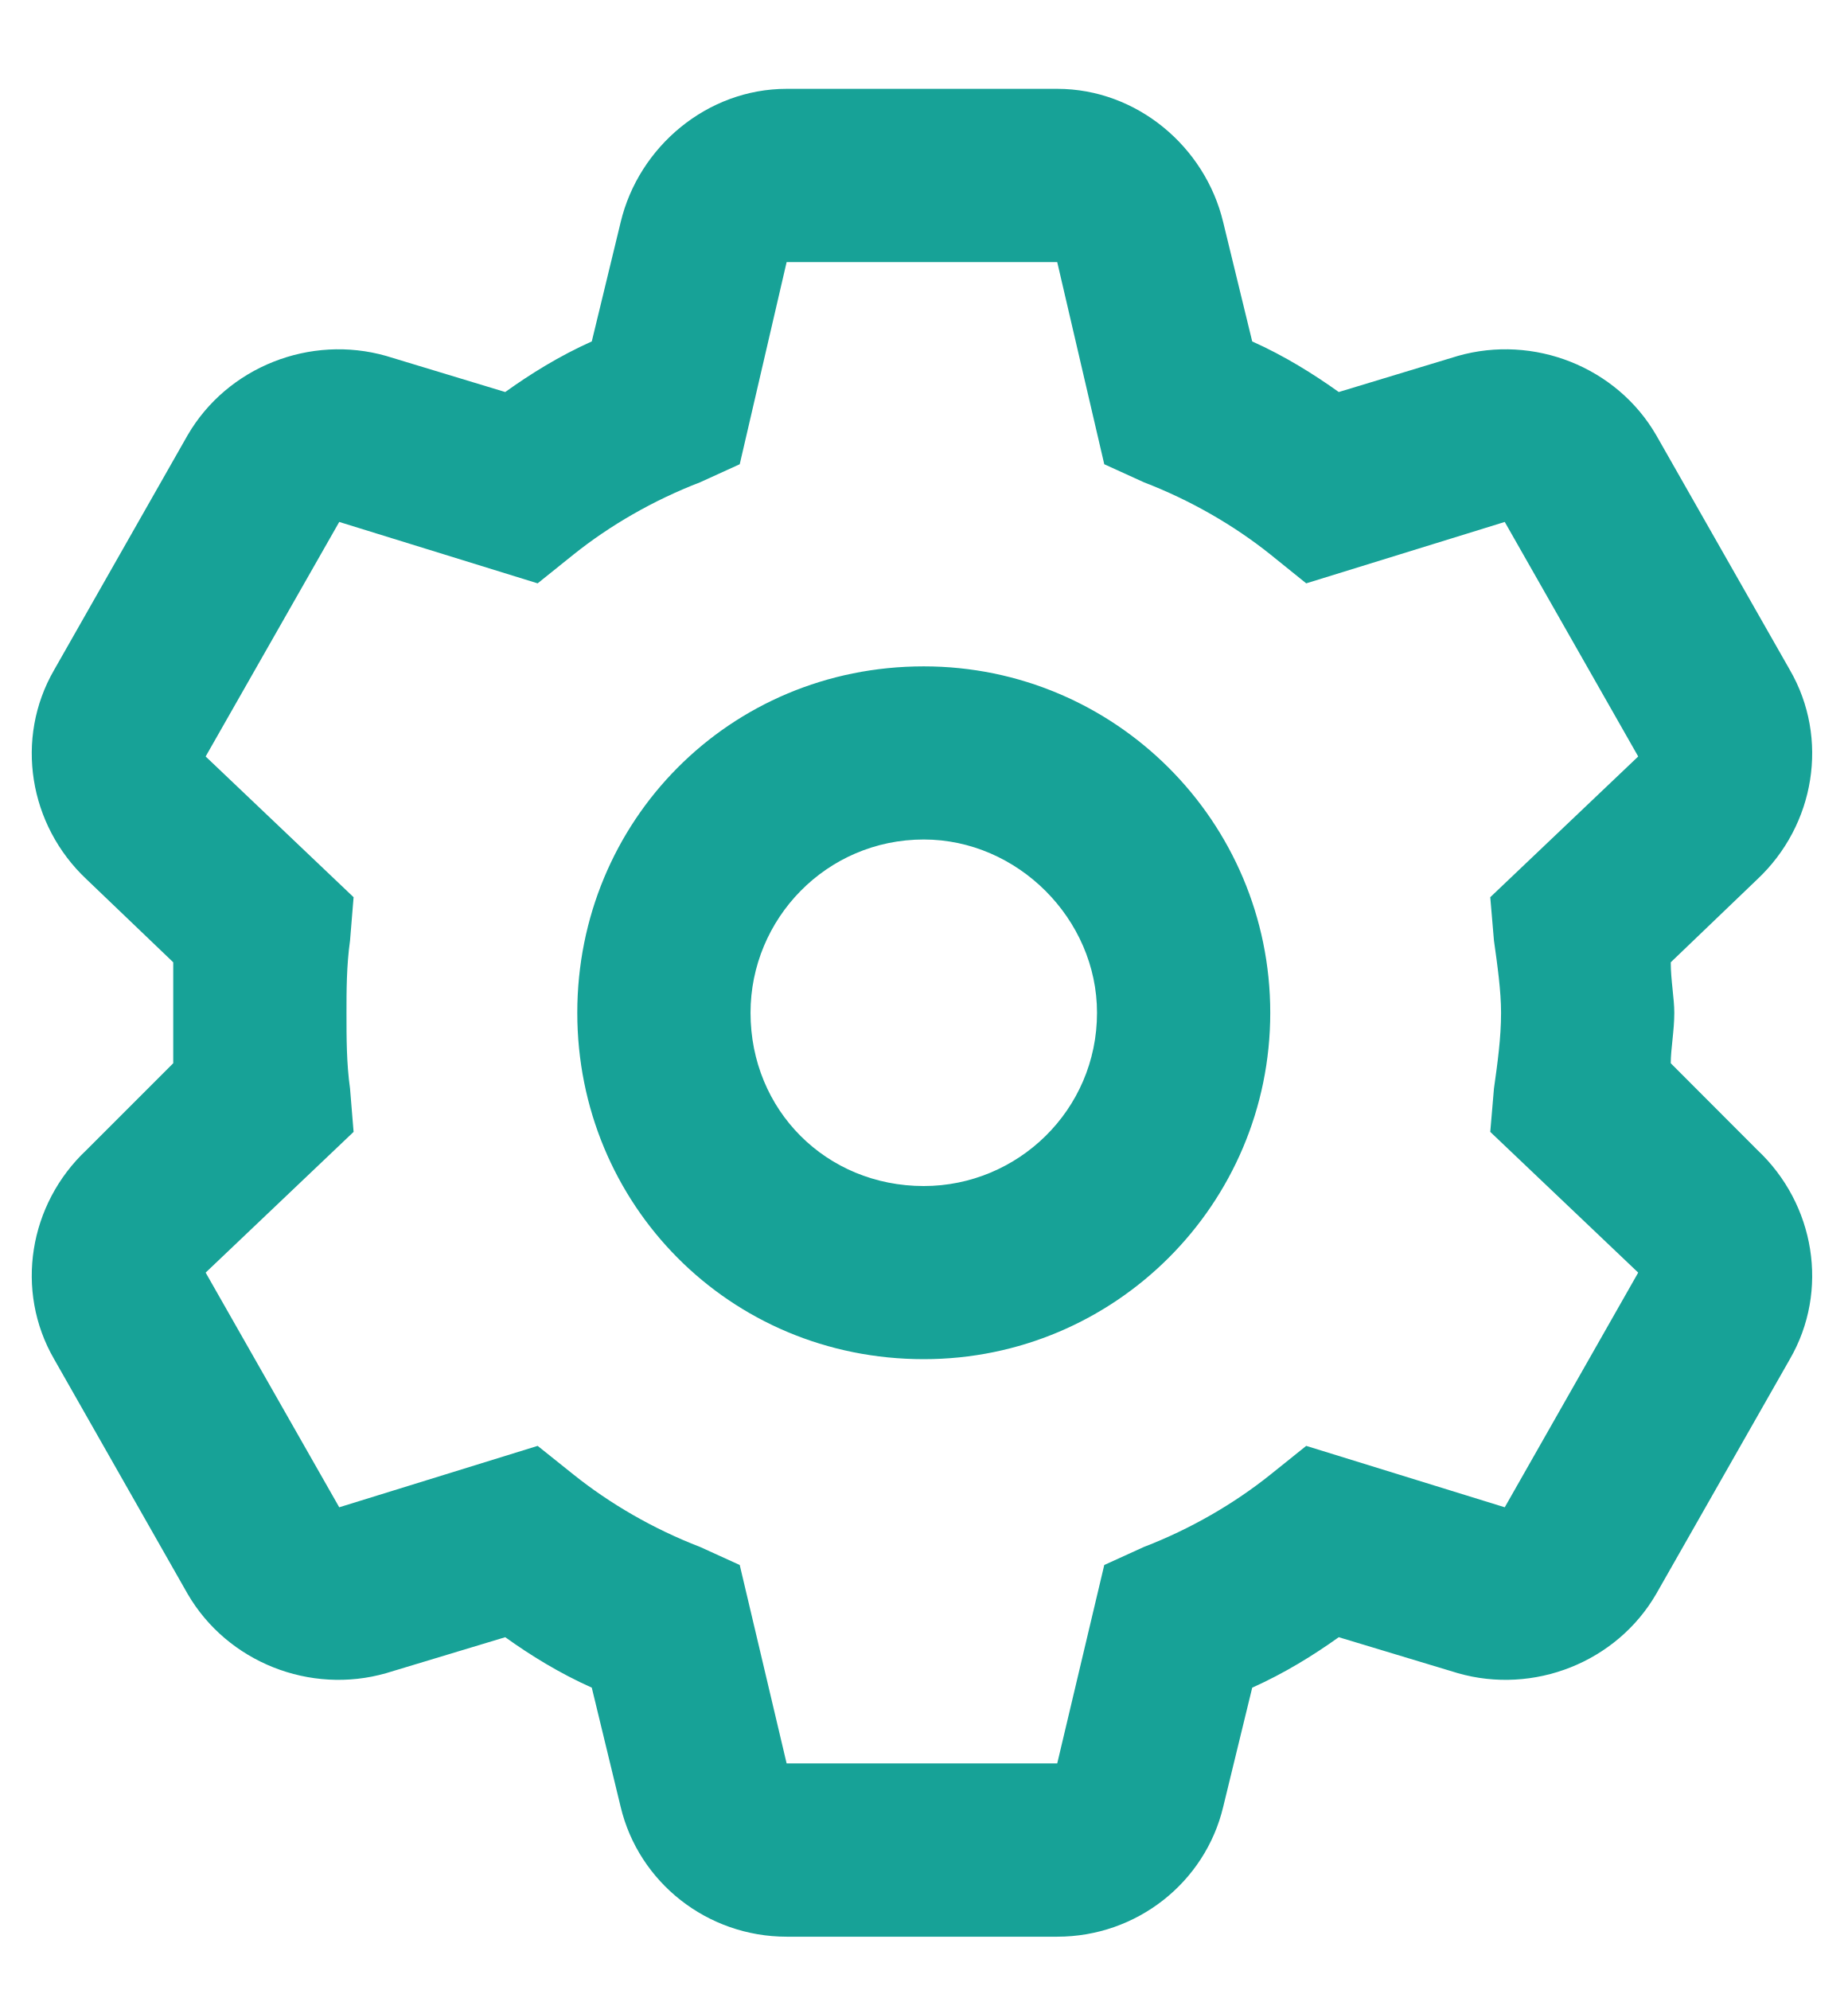
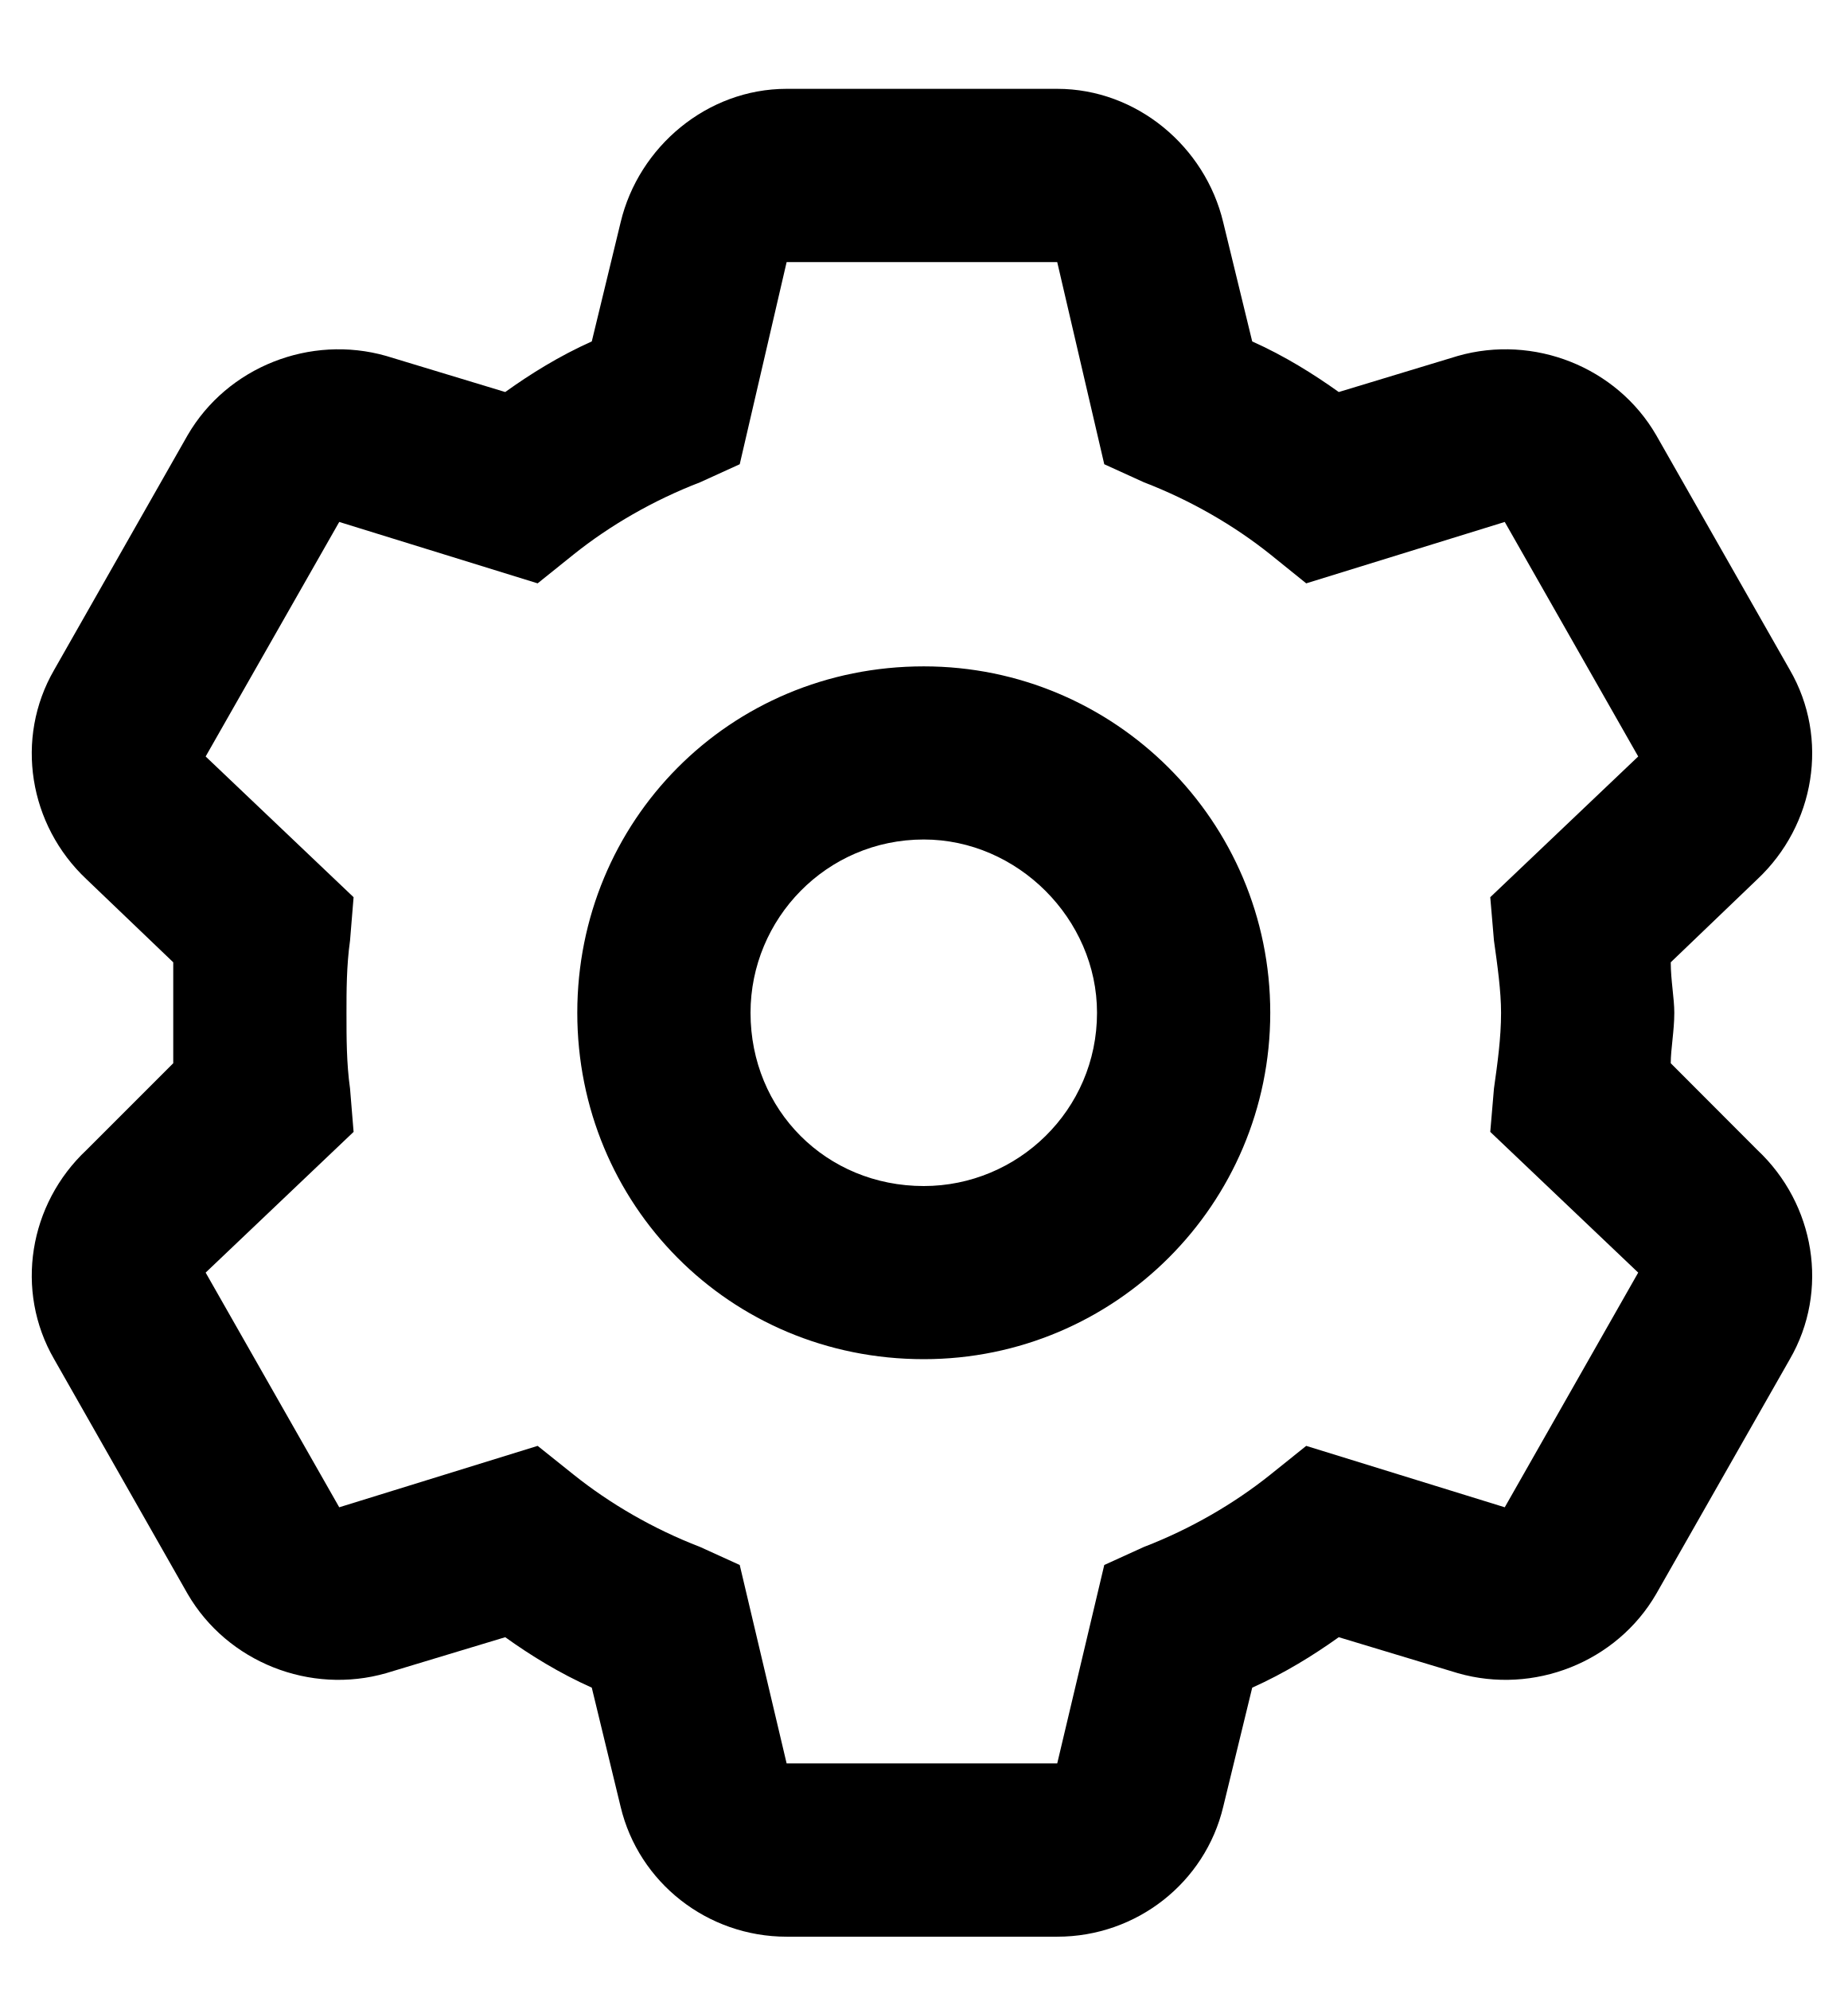
- <svg xmlns="http://www.w3.org/2000/svg" width="13" height="14" viewBox="0 0 13 14" fill="none">
-   <path d="M4.062 7.125C4.062 5.779 5.129 4.688 6.5 4.688C7.846 4.688 8.938 5.779 8.938 7.125C8.938 8.471 7.846 9.562 6.5 9.562C5.129 9.562 4.062 8.471 4.062 7.125ZM6.5 5.906C5.814 5.906 5.281 6.465 5.281 7.125C5.281 7.811 5.814 8.344 6.5 8.344C7.16 8.344 7.719 7.811 7.719 7.125C7.719 6.465 7.16 5.906 6.5 5.906ZM7.439 0.625C7.998 0.625 8.48 1.031 8.607 1.564L8.811 2.402C9.039 2.504 9.242 2.631 9.42 2.758L10.258 2.504C10.791 2.352 11.375 2.58 11.654 3.062L12.594 4.713C12.873 5.195 12.771 5.805 12.365 6.186L11.756 6.77C11.756 6.896 11.781 7.023 11.781 7.125C11.781 7.252 11.756 7.379 11.756 7.48L12.365 8.09C12.771 8.471 12.873 9.08 12.594 9.562L11.654 11.213C11.375 11.695 10.791 11.924 10.258 11.771L9.42 11.518C9.242 11.645 9.039 11.771 8.811 11.873L8.607 12.711C8.48 13.244 7.998 13.625 7.439 13.625H5.535C4.977 13.625 4.494 13.244 4.367 12.711L4.164 11.873C3.936 11.771 3.732 11.645 3.555 11.518L2.717 11.771C2.184 11.924 1.6 11.695 1.32 11.213L0.381 9.562C0.102 9.08 0.203 8.471 0.609 8.09L1.219 7.48C1.219 7.379 1.219 7.252 1.219 7.125C1.219 7.023 1.219 6.896 1.219 6.77L0.609 6.186C0.203 5.805 0.102 5.195 0.381 4.713L1.32 3.062C1.6 2.58 2.184 2.352 2.717 2.504L3.555 2.758C3.732 2.631 3.936 2.504 4.164 2.402L4.367 1.564C4.494 1.031 4.977 0.625 5.535 0.625H7.439ZM5.205 3.266L4.926 3.393C4.596 3.52 4.291 3.697 4.037 3.9L3.783 4.104L2.387 3.672L1.447 5.322L2.488 6.312L2.463 6.617C2.438 6.795 2.438 6.973 2.438 7.125C2.438 7.303 2.438 7.48 2.463 7.658L2.488 7.963L1.447 8.953L2.387 10.604L3.783 10.172L4.037 10.375C4.291 10.578 4.596 10.756 4.926 10.883L5.205 11.01L5.535 12.406H7.439L7.77 11.01L8.049 10.883C8.379 10.756 8.684 10.578 8.938 10.375L9.191 10.172L10.588 10.604L11.527 8.953L10.486 7.963L10.512 7.658C10.537 7.48 10.562 7.303 10.562 7.125C10.562 6.973 10.537 6.795 10.512 6.617L10.486 6.312L11.527 5.322L10.588 3.672L9.191 4.104L8.938 3.9C8.684 3.697 8.379 3.52 8.049 3.393L7.77 3.266L7.439 1.844H5.535L5.205 3.266Z" fill="#17A297" />
+ <svg xmlns="http://www.w3.org/2000/svg" width="13" height="14" viewBox="0 0 13 14" fill="inherit">
+   <path d="M4.062 7.125C4.062 5.779 5.129 4.688 6.5 4.688C7.846 4.688 8.938 5.779 8.938 7.125C8.938 8.471 7.846 9.562 6.5 9.562C5.129 9.562 4.062 8.471 4.062 7.125ZM6.5 5.906C5.814 5.906 5.281 6.465 5.281 7.125C5.281 7.811 5.814 8.344 6.5 8.344C7.16 8.344 7.719 7.811 7.719 7.125C7.719 6.465 7.16 5.906 6.5 5.906ZM7.439 0.625C7.998 0.625 8.48 1.031 8.607 1.564L8.811 2.402C9.039 2.504 9.242 2.631 9.42 2.758L10.258 2.504C10.791 2.352 11.375 2.58 11.654 3.062L12.594 4.713C12.873 5.195 12.771 5.805 12.365 6.186L11.756 6.77C11.756 6.896 11.781 7.023 11.781 7.125C11.781 7.252 11.756 7.379 11.756 7.48L12.365 8.09C12.771 8.471 12.873 9.08 12.594 9.562L11.654 11.213C11.375 11.695 10.791 11.924 10.258 11.771L9.42 11.518C9.242 11.645 9.039 11.771 8.811 11.873L8.607 12.711C8.48 13.244 7.998 13.625 7.439 13.625H5.535C4.977 13.625 4.494 13.244 4.367 12.711L4.164 11.873C3.936 11.771 3.732 11.645 3.555 11.518L2.717 11.771C2.184 11.924 1.6 11.695 1.32 11.213L0.381 9.562C0.102 9.08 0.203 8.471 0.609 8.09L1.219 7.48C1.219 7.379 1.219 7.252 1.219 7.125C1.219 7.023 1.219 6.896 1.219 6.77L0.609 6.186C0.203 5.805 0.102 5.195 0.381 4.713L1.32 3.062C1.6 2.58 2.184 2.352 2.717 2.504L3.555 2.758C3.732 2.631 3.936 2.504 4.164 2.402L4.367 1.564C4.494 1.031 4.977 0.625 5.535 0.625H7.439ZM5.205 3.266L4.926 3.393C4.596 3.52 4.291 3.697 4.037 3.9L3.783 4.104L2.387 3.672L1.447 5.322L2.488 6.312L2.463 6.617C2.438 6.795 2.438 6.973 2.438 7.125C2.438 7.303 2.438 7.48 2.463 7.658L2.488 7.963L1.447 8.953L2.387 10.604L3.783 10.172L4.037 10.375C4.291 10.578 4.596 10.756 4.926 10.883L5.205 11.01L5.535 12.406H7.439L7.77 11.01L8.049 10.883C8.379 10.756 8.684 10.578 8.938 10.375L9.191 10.172L10.588 10.604L11.527 8.953L10.486 7.963L10.512 7.658C10.537 7.48 10.562 7.303 10.562 7.125C10.562 6.973 10.537 6.795 10.512 6.617L10.486 6.312L11.527 5.322L10.588 3.672L9.191 4.104L8.938 3.9C8.684 3.697 8.379 3.52 8.049 3.393L7.77 3.266L7.439 1.844H5.535L5.205 3.266Z" fill="inherit" />
</svg>
